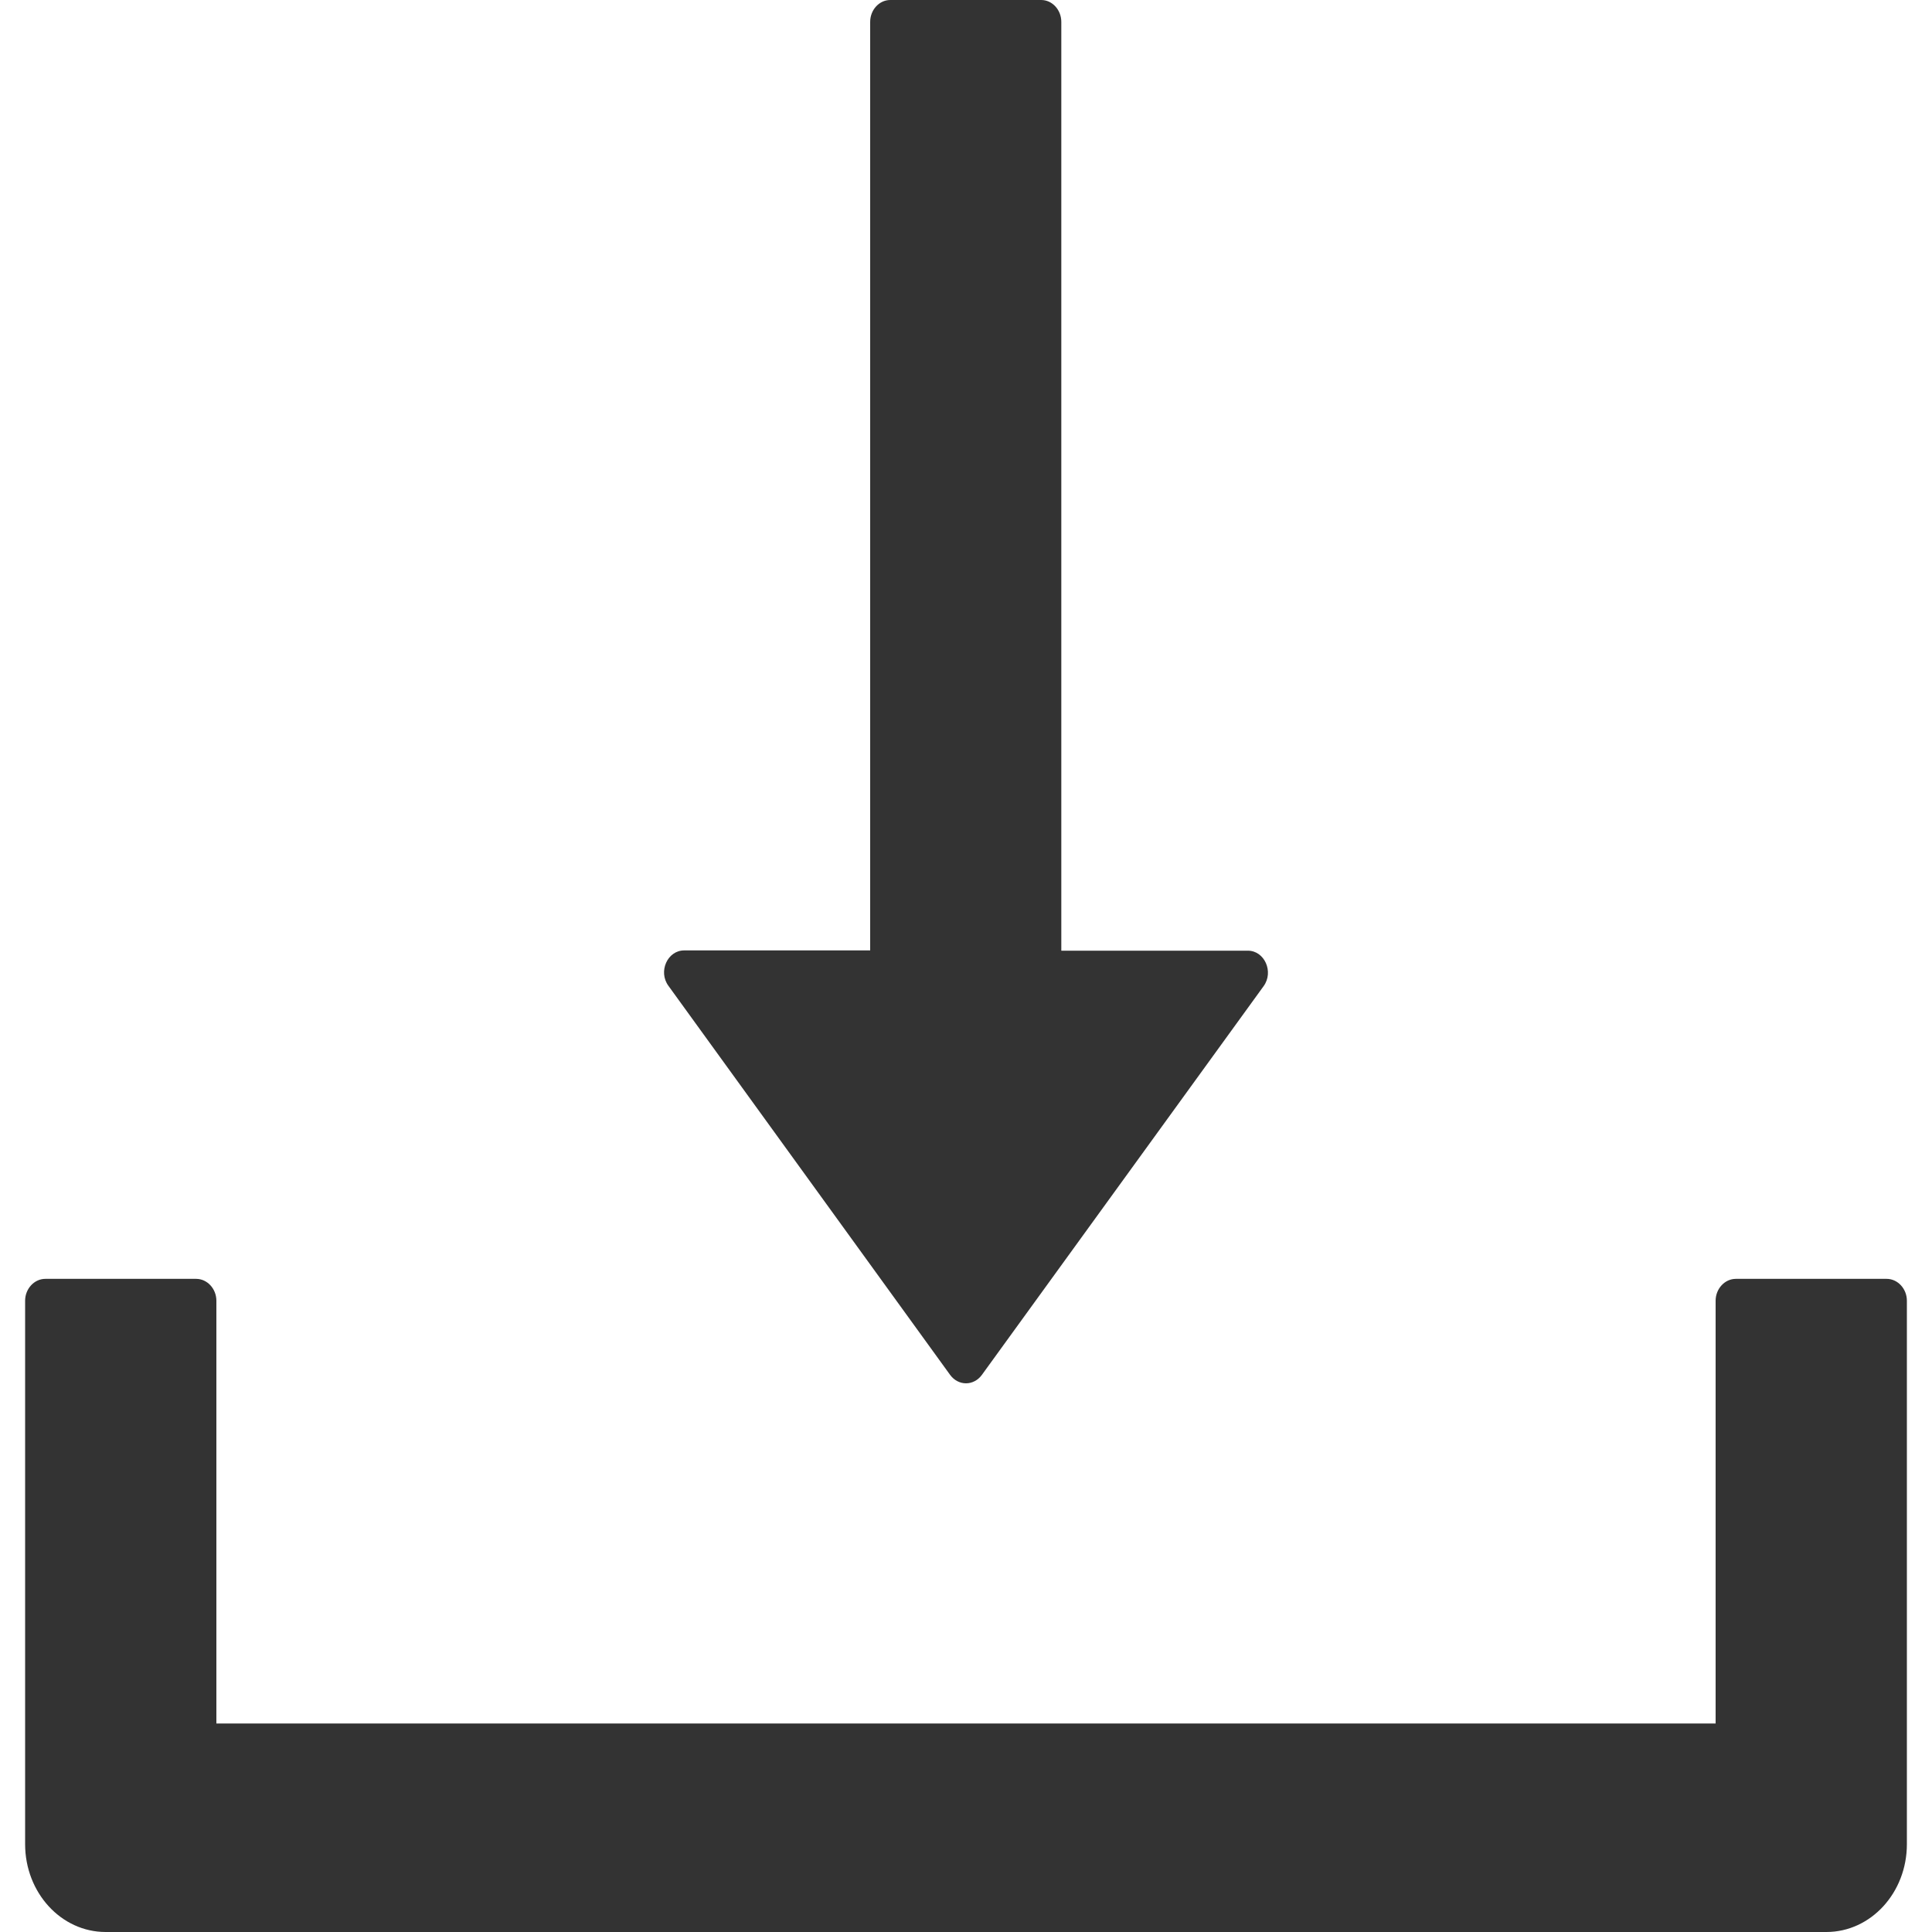
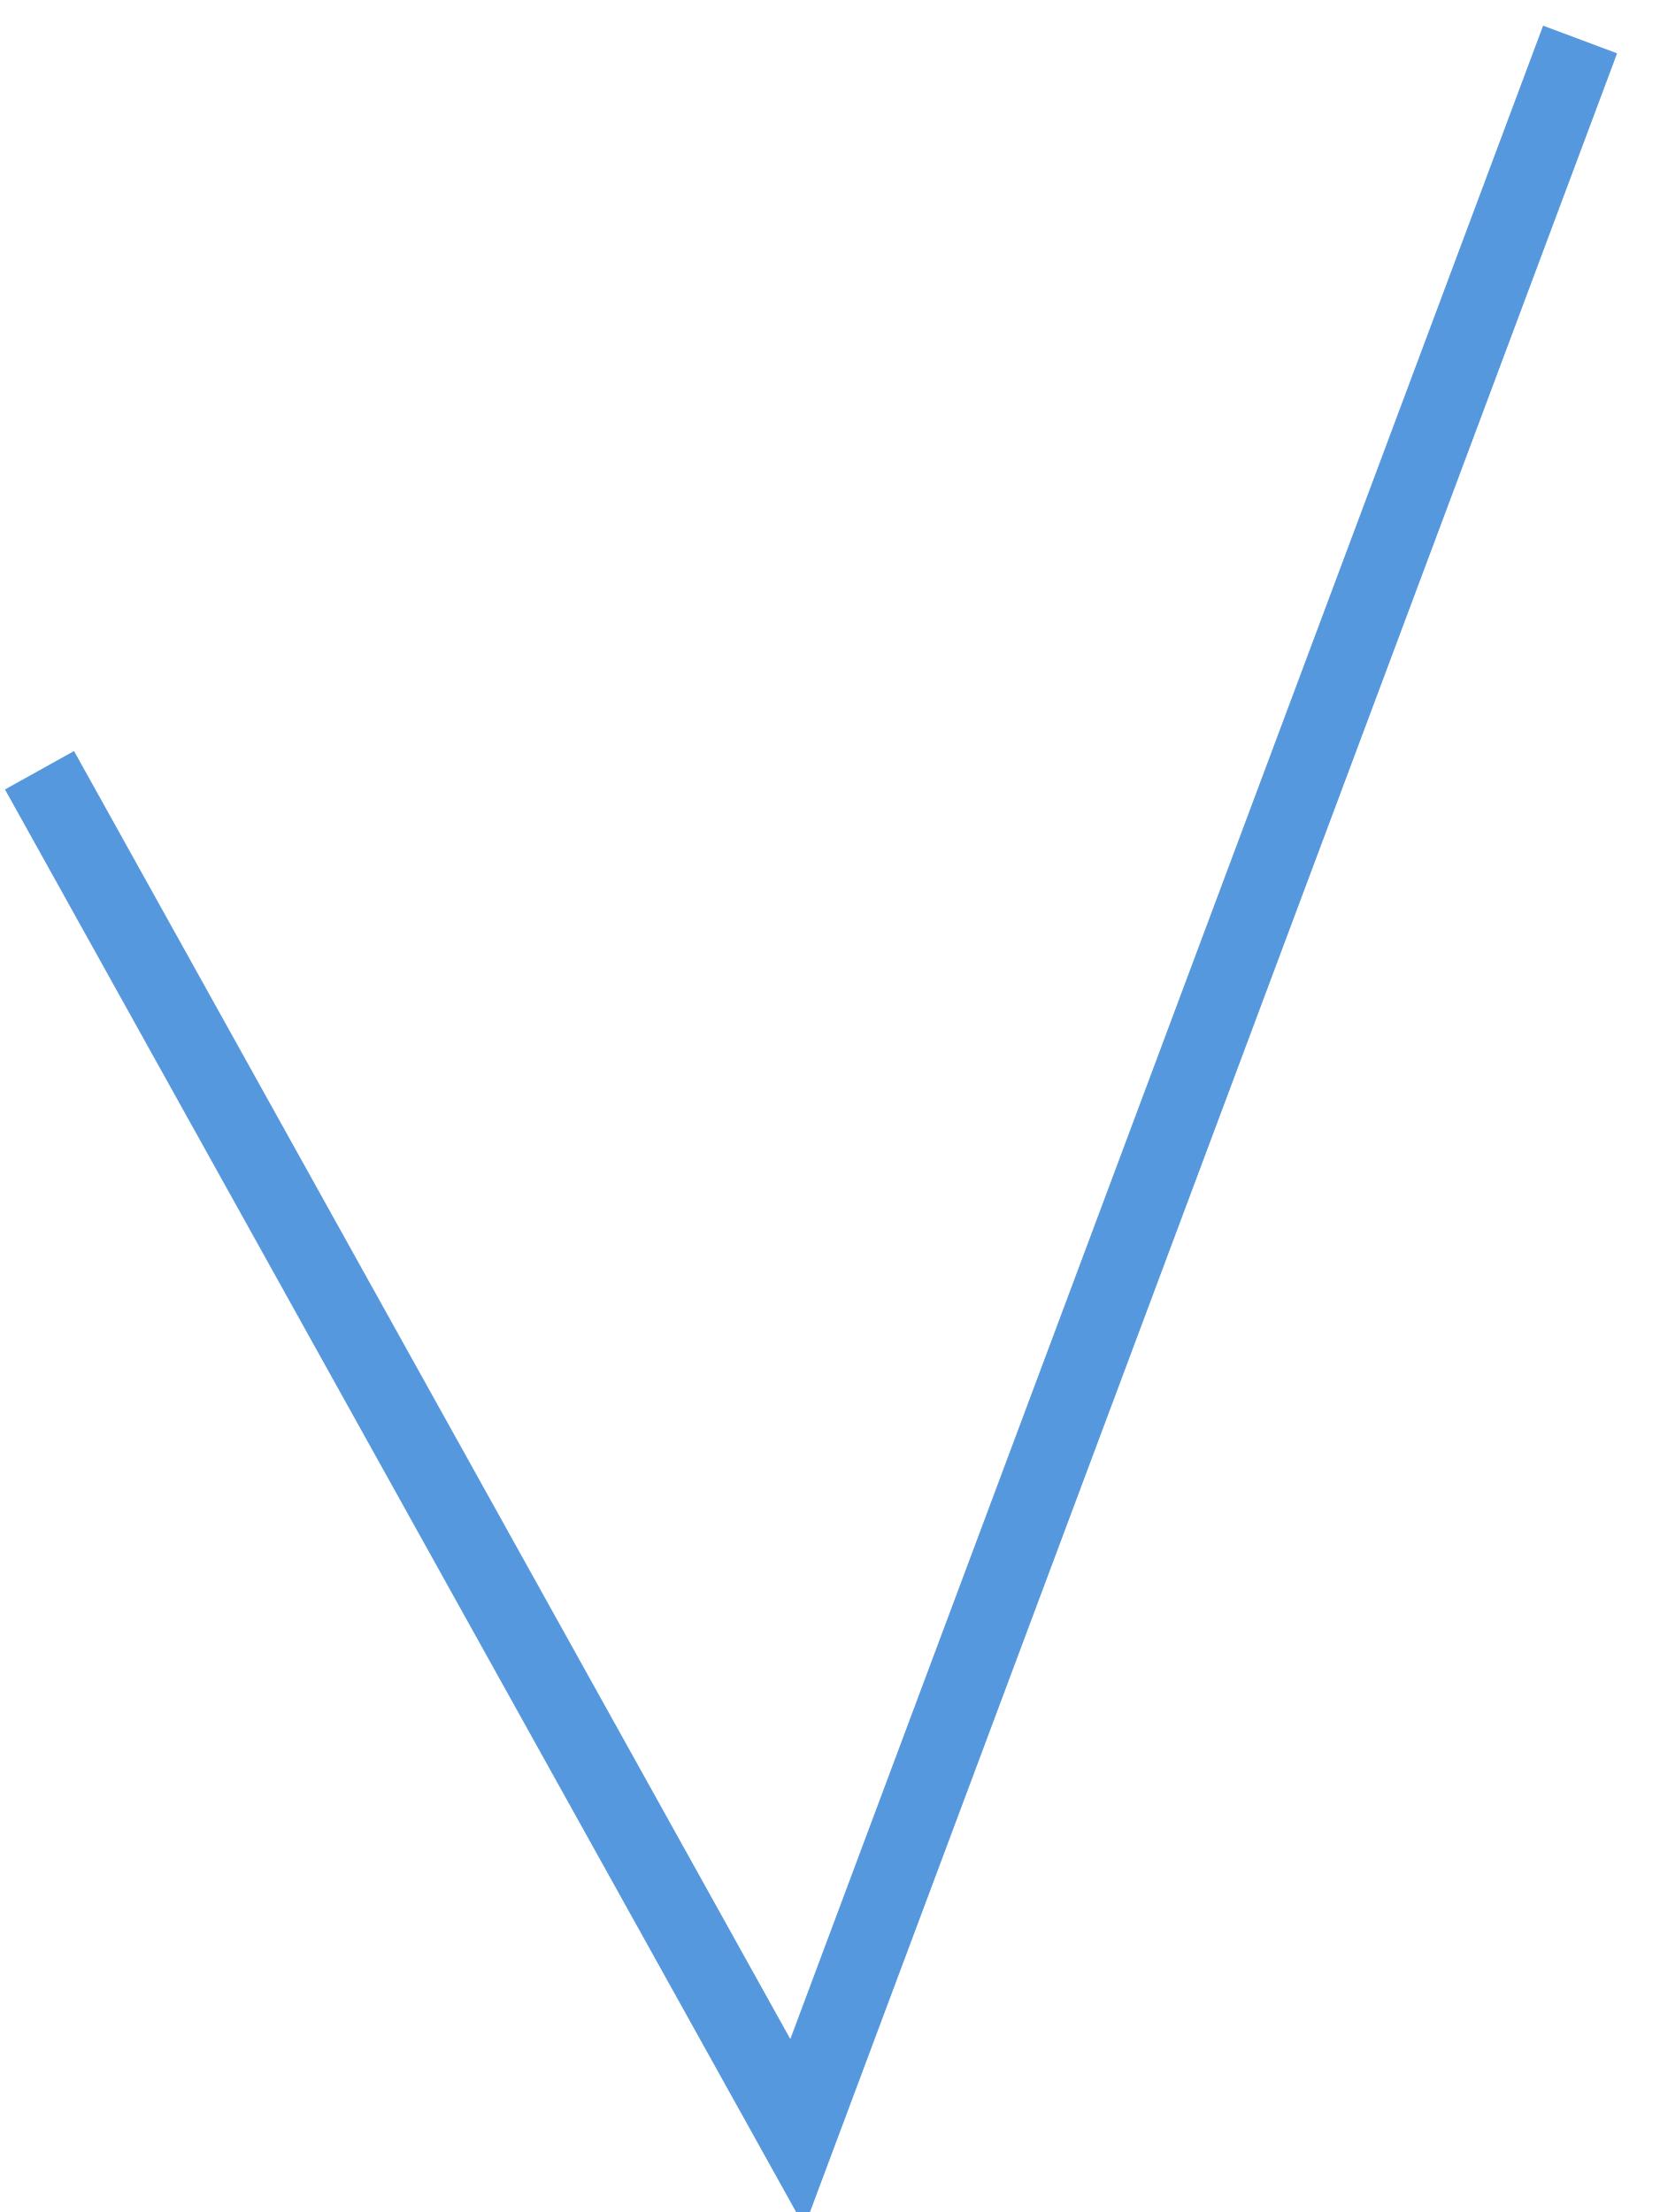
- <svg xmlns="http://www.w3.org/2000/svg" version="1.1" width="15px" height="15px">
-   <g transform="matrix(1 0 0 1 -239 -25 )">
-     <path d="M 5.189 7.653  L 7.377 10.675  C 7.407 10.716  7.452 10.74  7.5 10.74  C 7.548 10.74  7.593 10.716  7.623 10.675  L 9.811 7.656  C 9.891 7.545  9.818 7.381  9.688 7.381  L 8.24 7.381  L 8.24 0.17  C 8.24 0.077  8.17 0  8.084 0  L 6.912 0  C 6.826 0  6.756 0.077  6.756 0.17  L 6.756 7.379  L 5.312 7.379  C 5.182 7.379  5.109 7.543  5.189 7.653  Z M 14.805 10.099  C 14.805 10.006  14.734 9.929  14.648 9.929  L 13.477 9.929  C 13.391 9.929  13.32 10.006  13.32 10.099  L 13.32 13.381  L 1.68 13.381  L 1.68 10.099  C 1.68 10.006  1.609 9.929  1.523 9.929  L 0.352 9.929  C 0.266 9.929  0.195 10.006  0.195 10.099  L 0.195 14.318  C 0.195 14.695  0.475 15  0.82 15  L 14.18 15  C 14.525 15  14.805 14.695  14.805 14.318  L 14.805 10.099  Z " fill-rule="nonzero" fill="#333333" stroke="none" transform="matrix(1 0 0 1 239 25 )" />
+ <svg xmlns="http://www.w3.org/2000/svg" version="1.1" width="42px" height="56px">
+   <g transform="matrix(1 0 0 1 -947 -795 )">
+     <path d="M 0 18.5  L 19.185 53  L 39 0  " stroke-width="2" stroke="#5598dd" fill="none" transform="matrix(1 0 0 1 948 796 )" />
  </g>
</svg>
